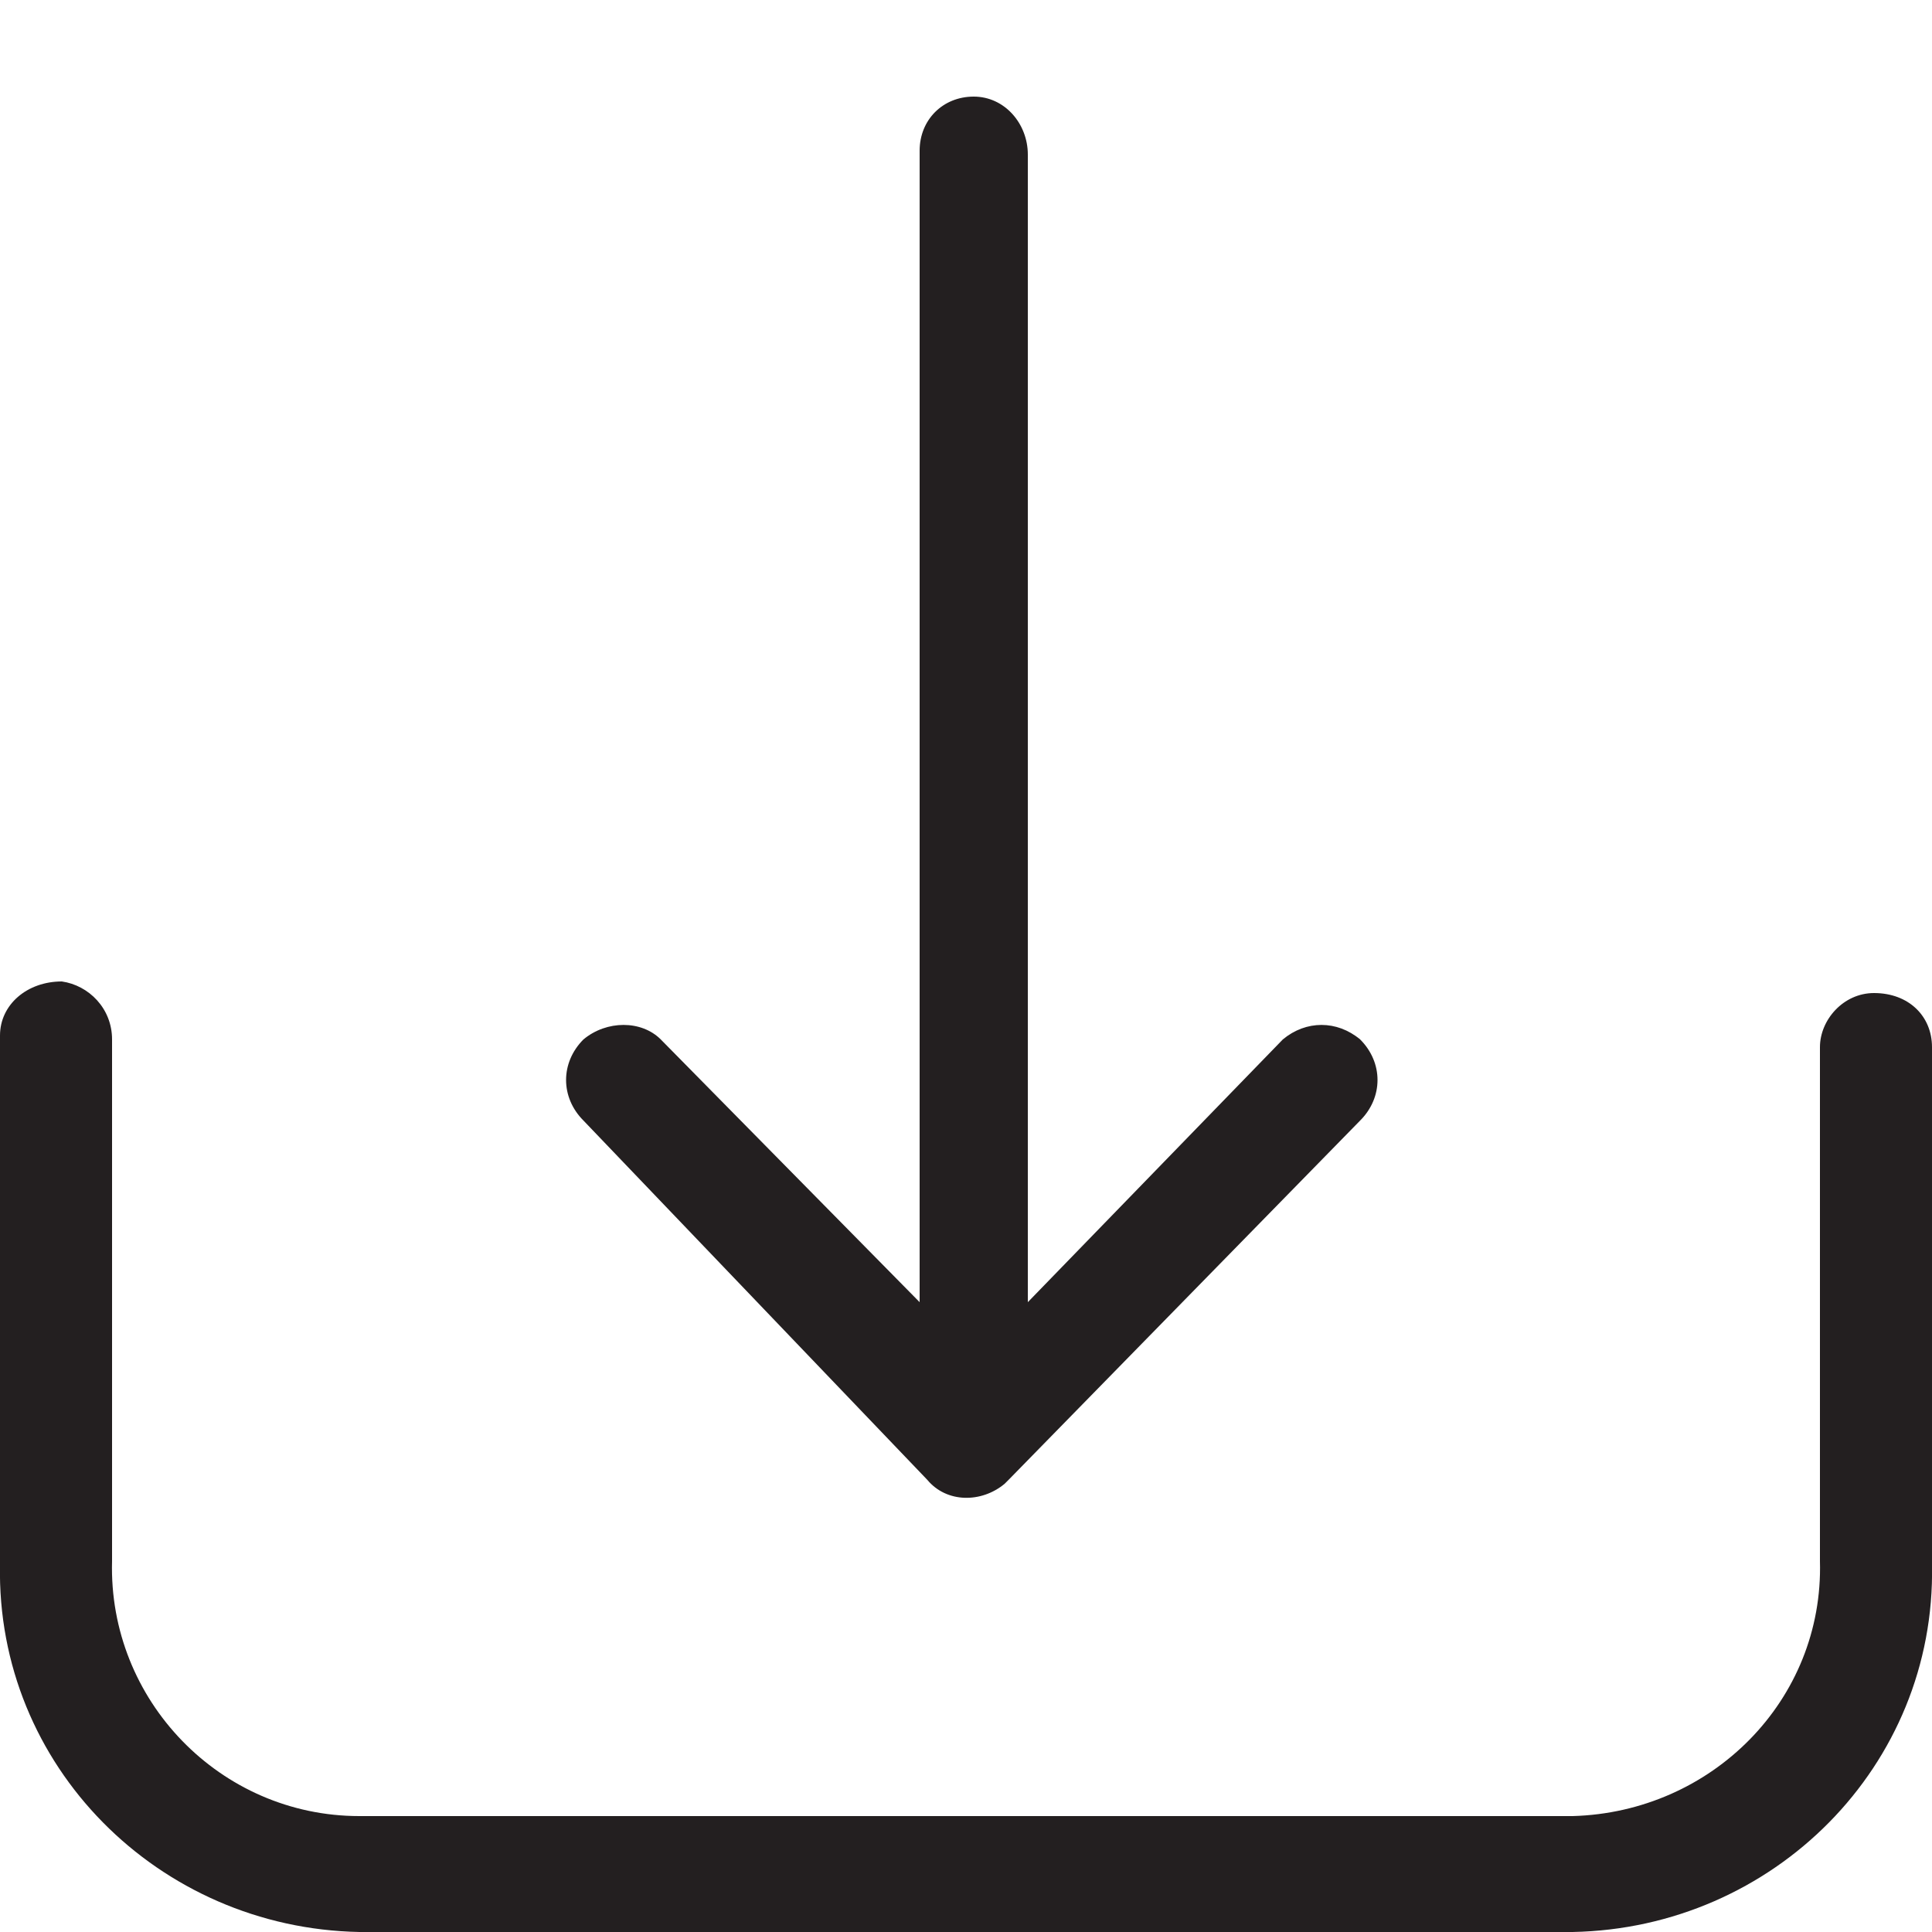
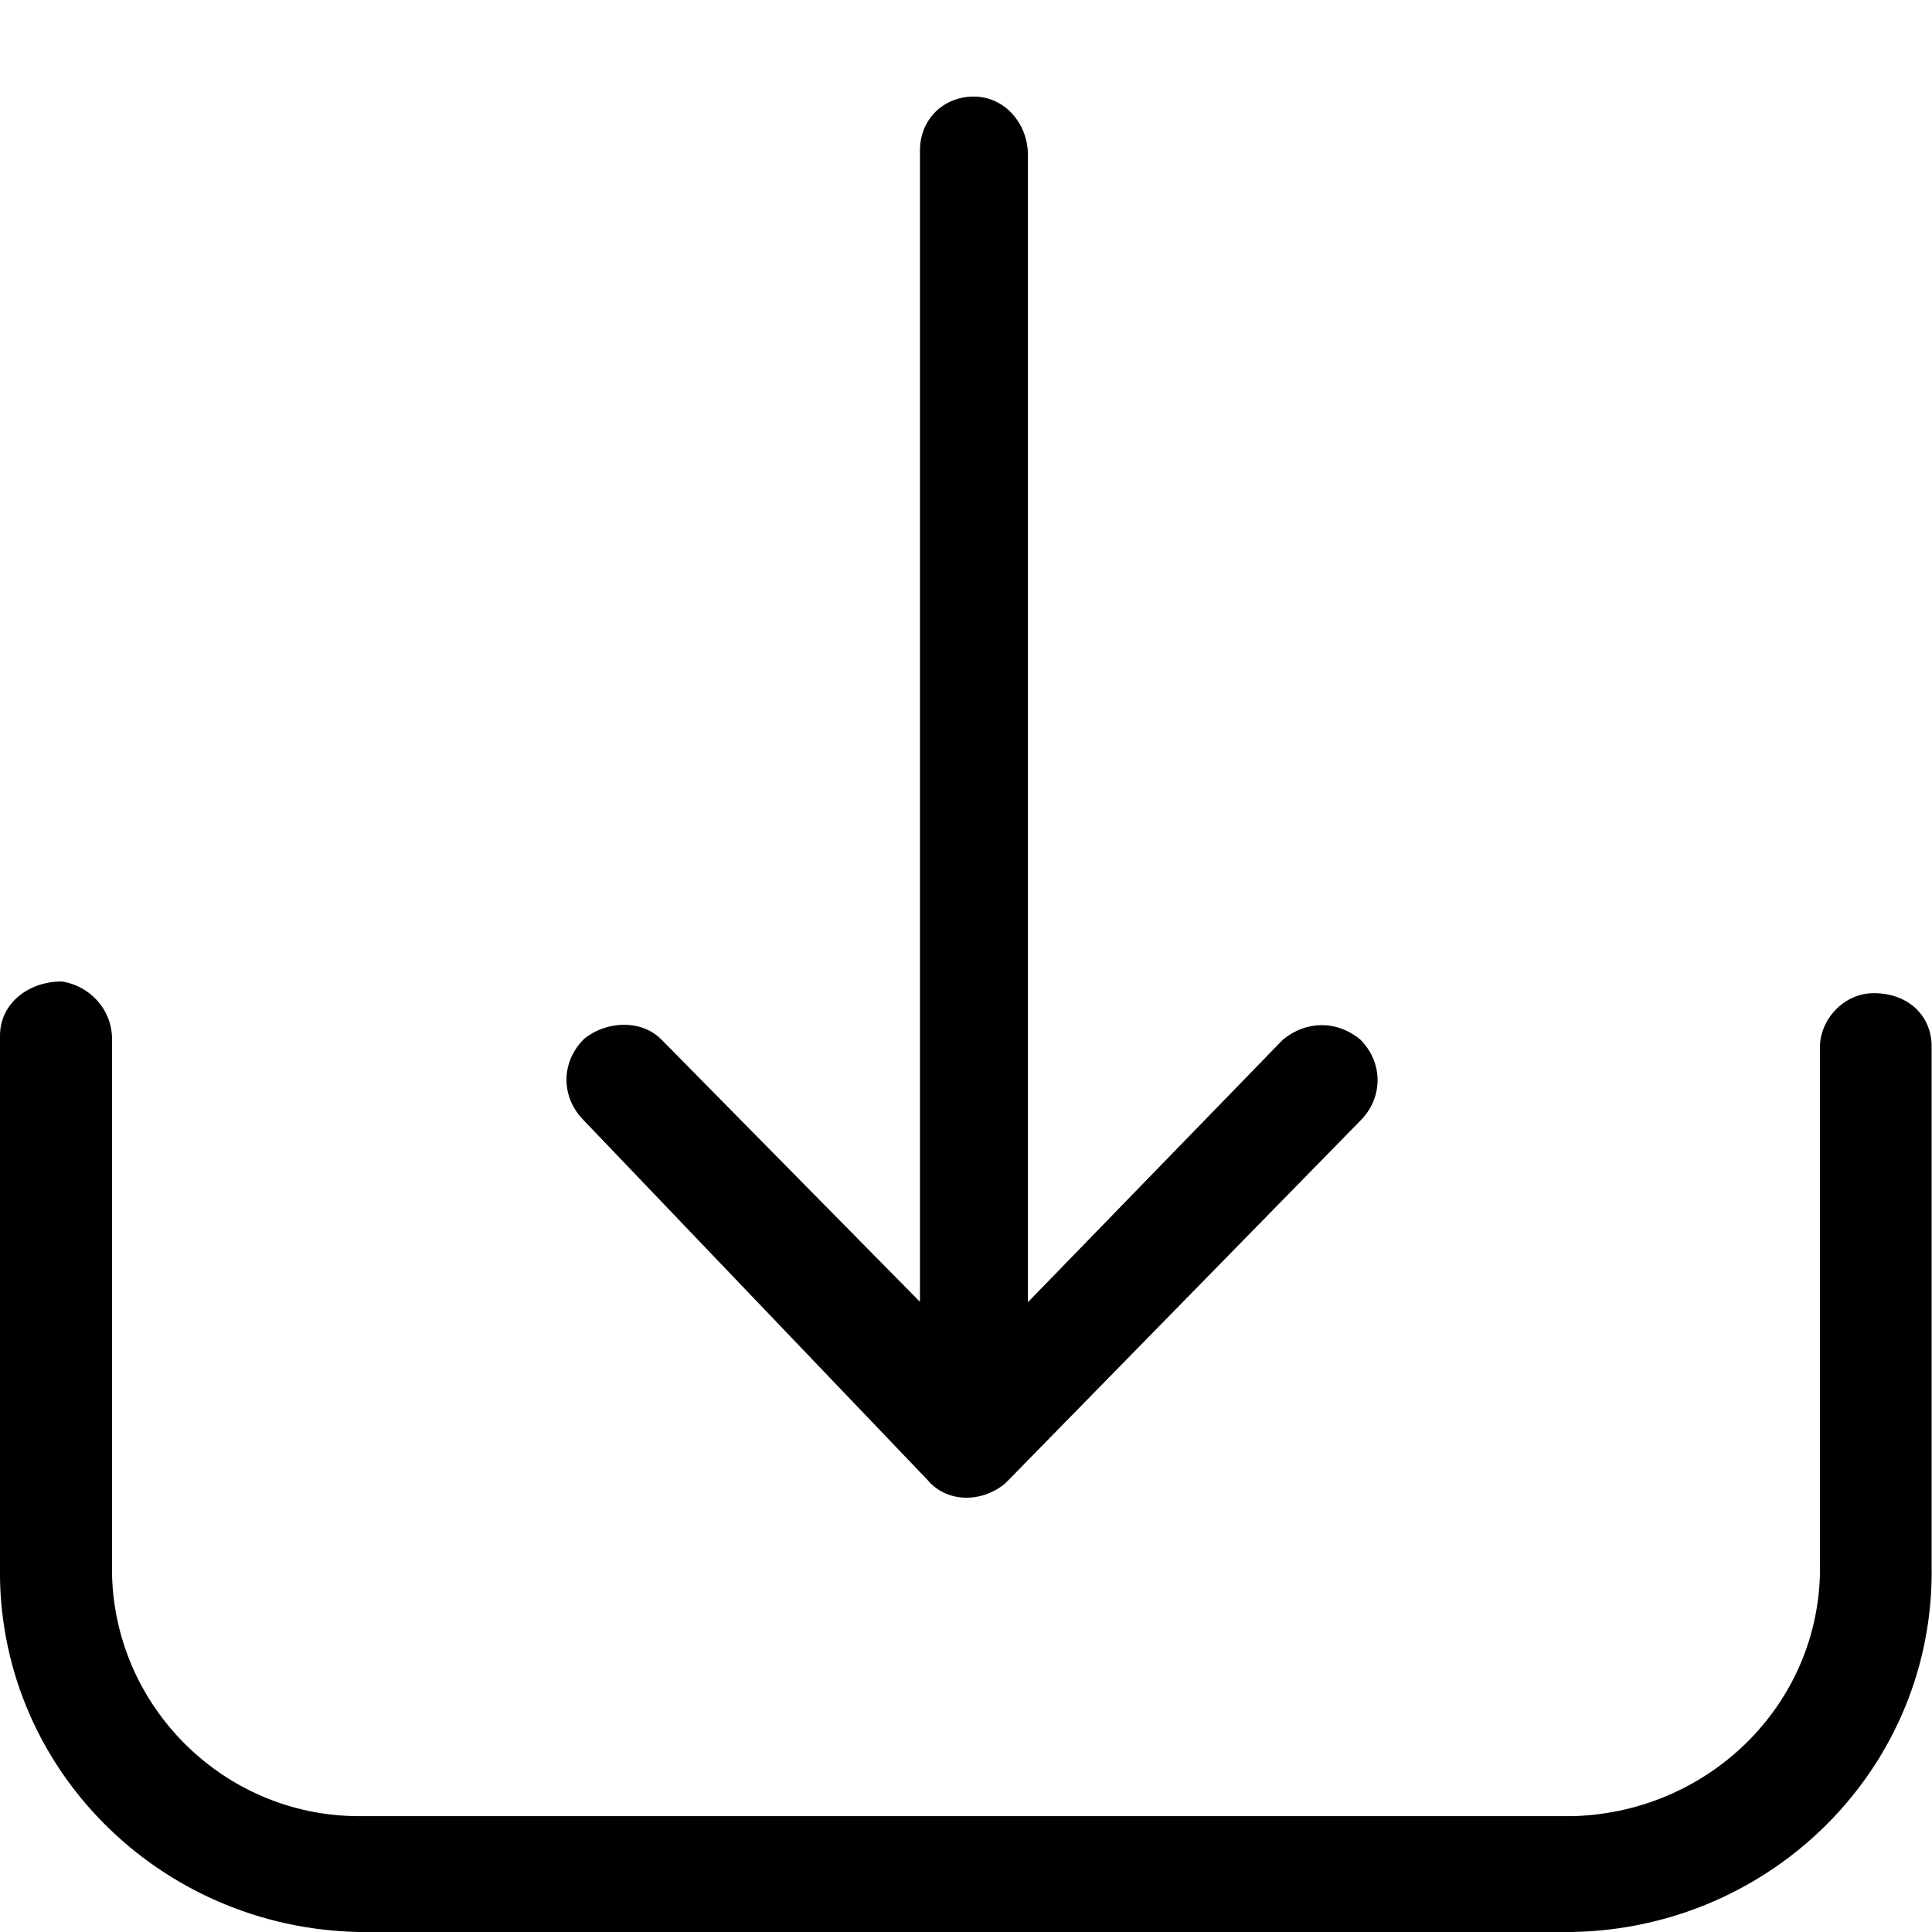
- <svg xmlns="http://www.w3.org/2000/svg" version="1.1" id="Layer_1" x="0px" y="0px" viewBox="0 0 50 50" style="enable-background:new 0 0 50 50;" xml:space="preserve">
+ <svg xmlns="http://www.w3.org/2000/svg" version="1.1" id="Layer_1" x="0px" y="0px" viewBox="0 0 512 512" style="enable-background:new 0 0 512 512;" xml:space="preserve">
  <style type="text/css">
- 	.st0{fill-rule:evenodd;clip-rule:evenodd;fill:#231F20;}
+ 	.st0{fill-rule:evenodd;clip-rule:evenodd;}
</style>
-   <path id="download-icon" class="st0" d="M48.5,25.7c-0.8,0-1.4,0.7-1.4,1.4l0,0v13.3c0.1,3.6-2.8,6.5-6.4,6.6c0,0,0,0-0.1,0H9.3  c-3.6,0-6.5-3-6.4-6.6c0,0,0,0,0,0V26.9c0-0.8-0.6-1.4-1.3-1.5c0,0,0,0,0,0C0.7,25.4,0,26,0,26.8c0,0,0,0,0,0v13.7  c-0.1,5.2,4.1,9.4,9.3,9.5h31.4c5.2-0.1,9.4-4.3,9.3-9.5V27.1C50,26.3,49.4,25.7,48.5,25.7C48.6,25.7,48.6,25.7,48.5,25.7z M24,38.3  c0.5,0.6,1.4,0.6,2,0.1c0,0,0,0,0.1-0.1l9.1-9.3c0.6-0.6,0.6-1.5,0-2.1c-0.6-0.5-1.4-0.5-2,0l0,0l-6.6,6.8V4c0-0.8-0.6-1.5-1.4-1.5  c0,0,0,0,0,0c-0.8,0-1.4,0.6-1.4,1.4v29.8l-6.7-6.8c-0.5-0.5-1.4-0.5-2,0l0,0c-0.6,0.6-0.6,1.5,0,2.1L24,38.3z" />
+   <path class="st0" d="M496.6,263.2c-8.2,0-14.3,7.2-14.3,14.3l0,0v136.2c1,36.9-28.7,66.6-65.5,67.6c0,0,0,0-1,0H95.2  c-36.9,0-66.6-30.7-65.5-67.6l0,0V275.5c0-8.2-6.1-14.3-13.3-15.4l0,0c-9.2,0-16.4,6.1-16.4,14.3l0,0v140.3C-1,468,42,511,95.2,512  h321.5c53.2-1,96.2-44,95.2-97.3V277.5C512,269.3,505.8,263.2,496.6,263.2C497.6,263.2,497.6,263.2,496.6,263.2z M245.8,392.2  c5.1,6.1,14.3,6.1,20.5,1c0,0,0,0,1-1l93.2-95.2c6.1-6.1,6.1-15.4,0-21.5c-6.1-5.1-14.3-5.1-20.5,0l0,0l-67.6,69.6V41  c0-8.2-6.1-15.4-14.3-15.4l0,0c-8.2,0-14.3,6.1-14.3,14.3v305.1l-68.6-69.6c-5.1-5.1-14.3-5.1-20.5,0l0,0c-6.1,6.1-6.1,15.4,0,21.5  L245.8,392.2z" />
</svg>
